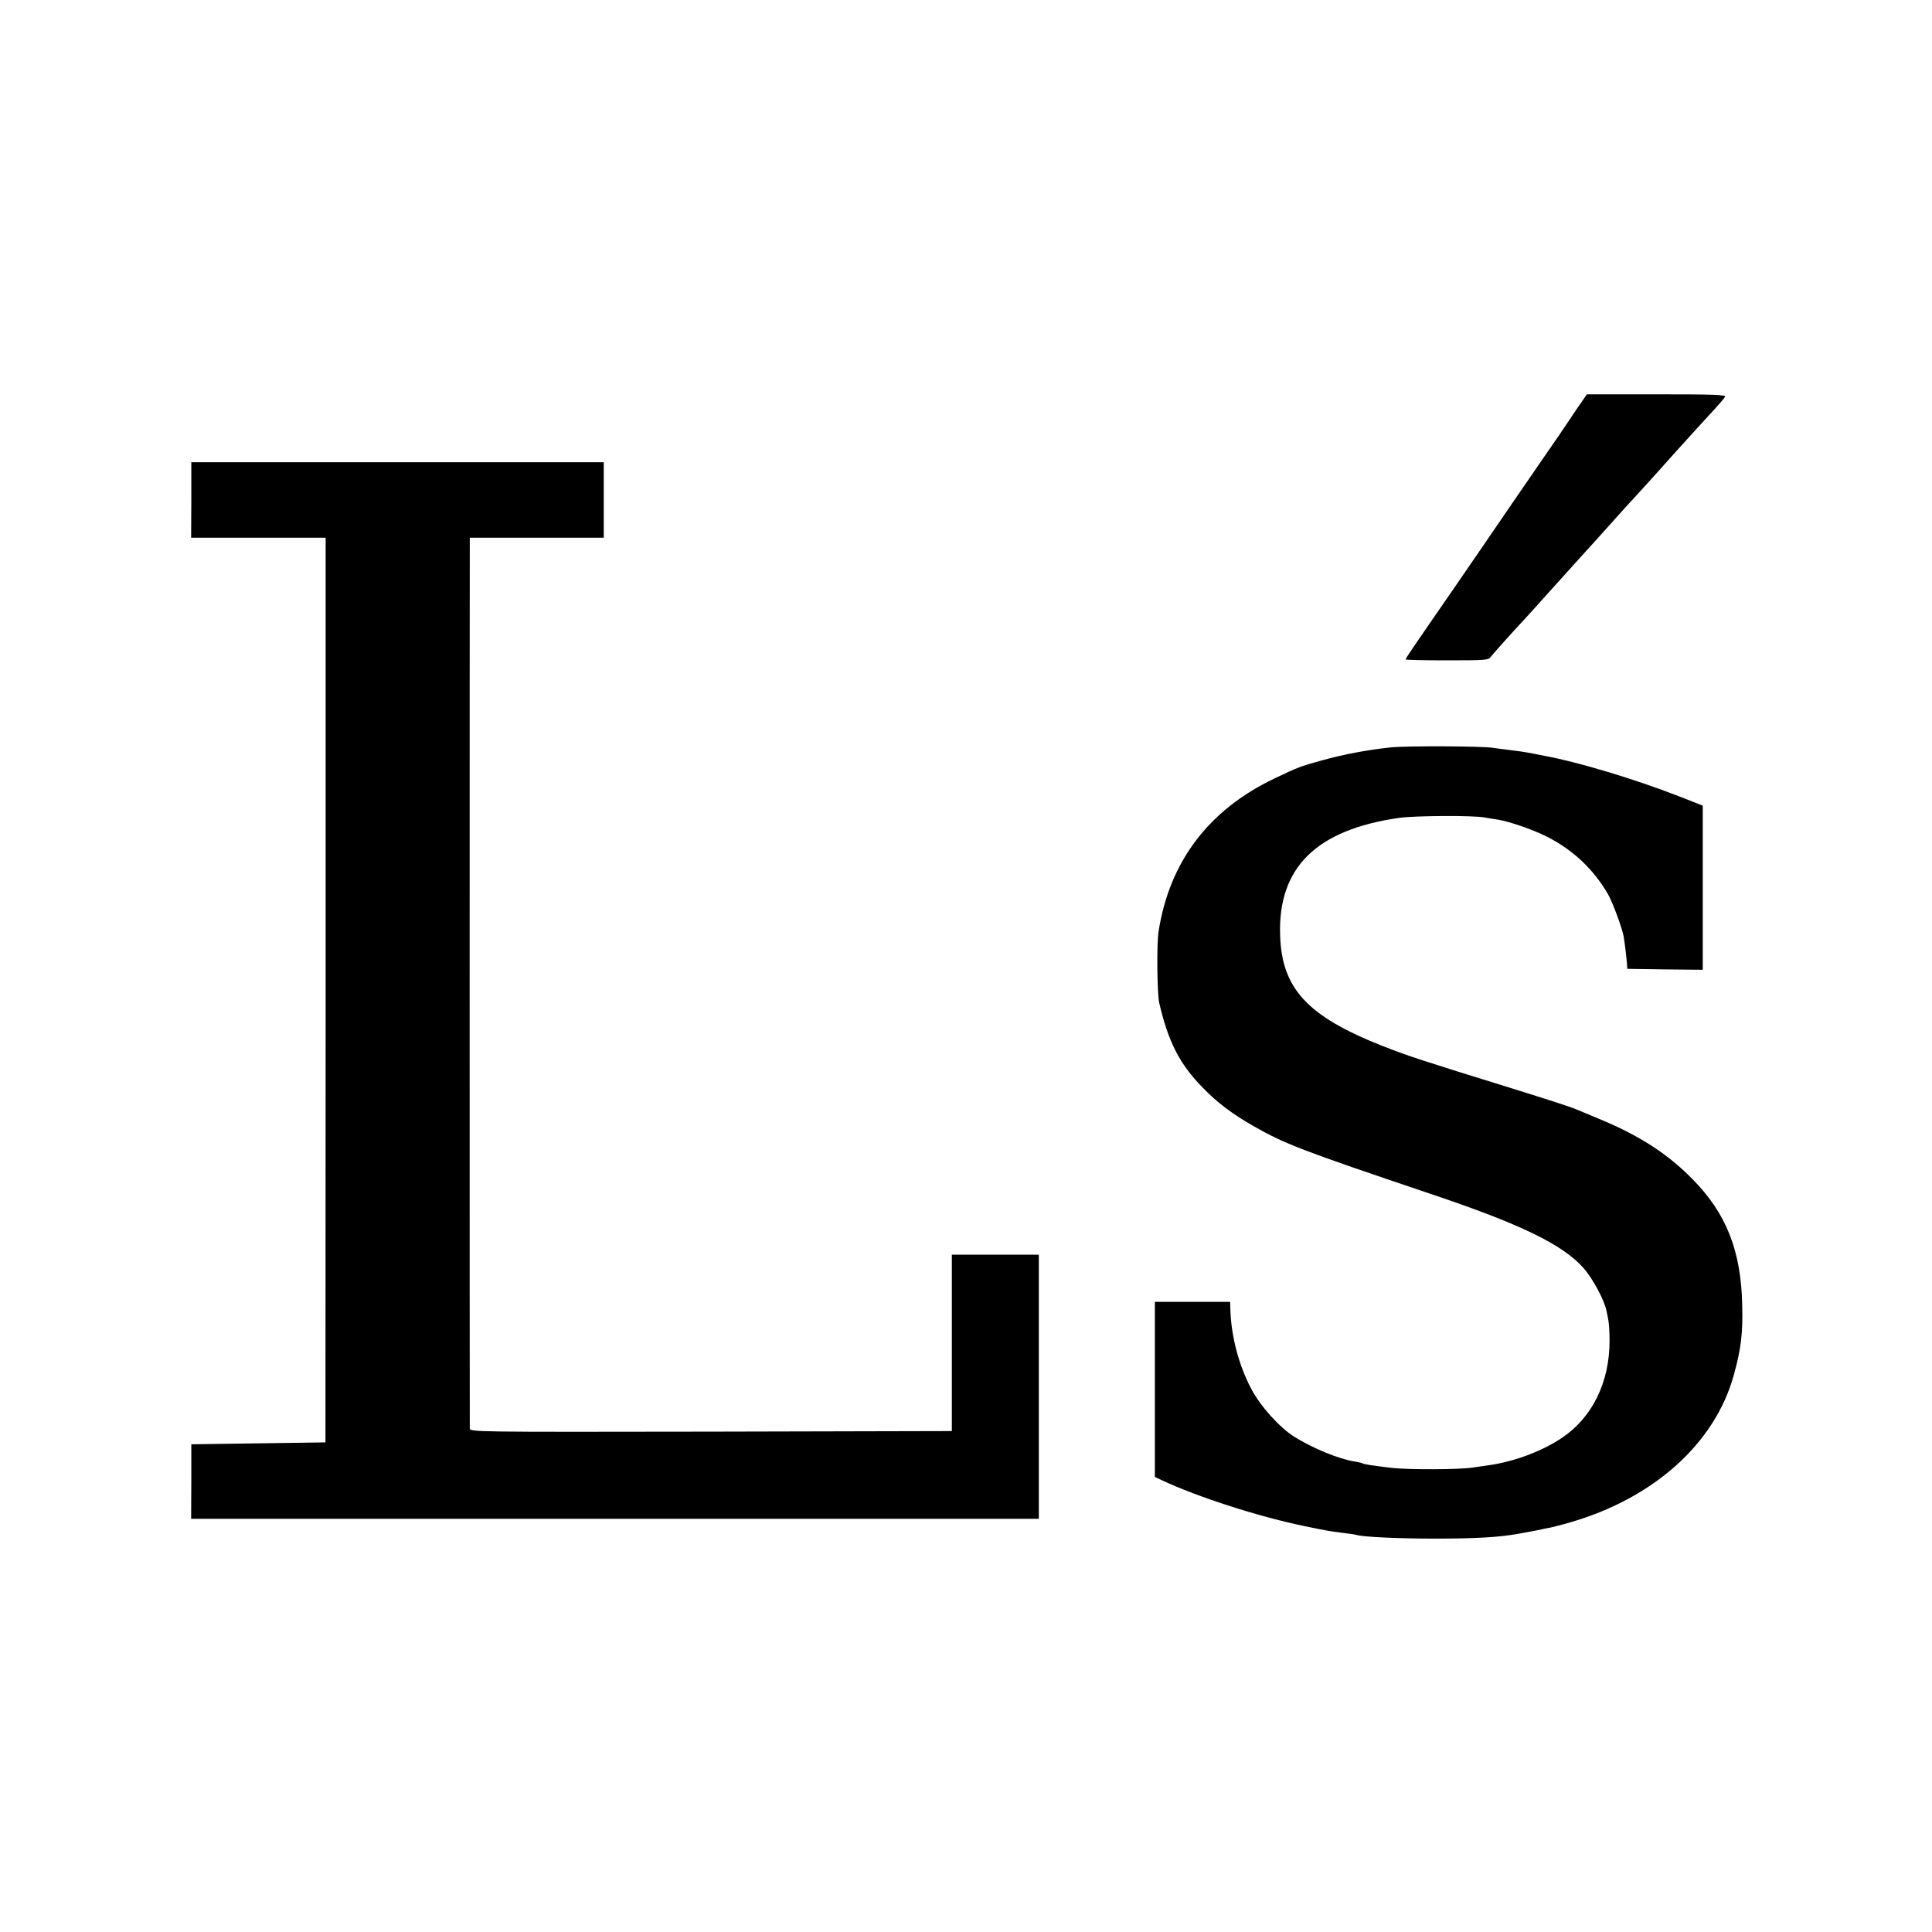
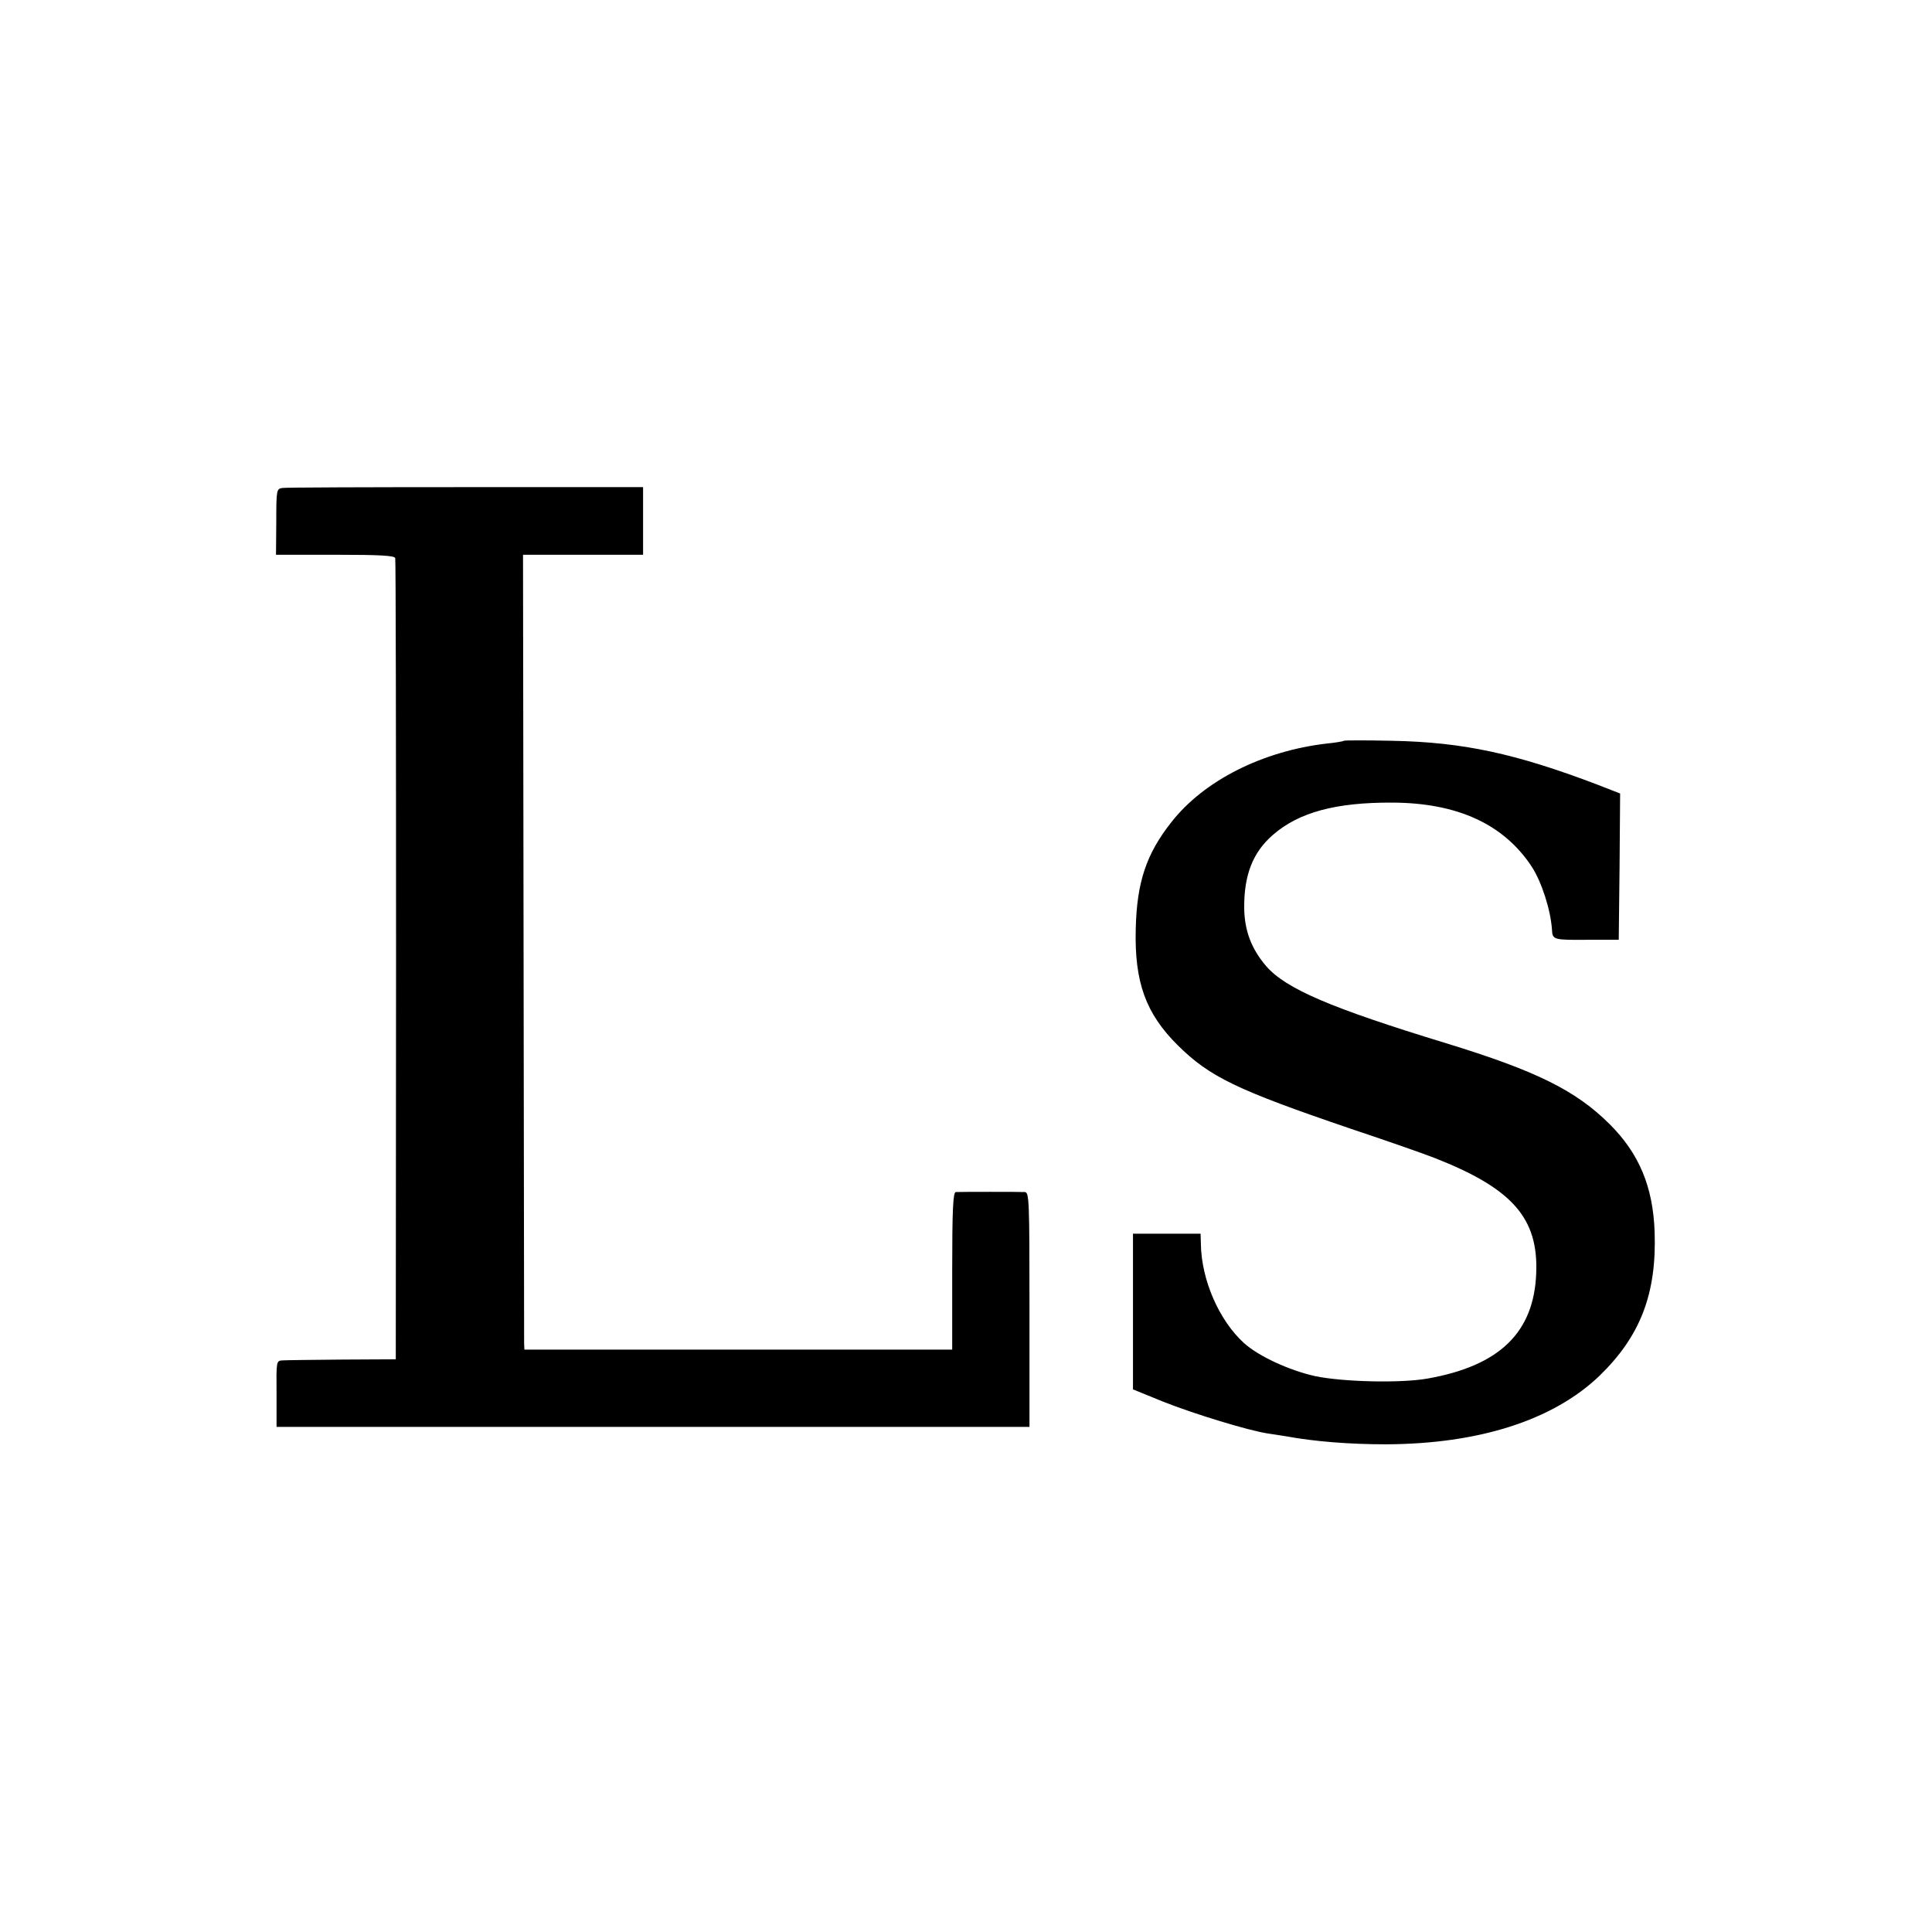
- <svg xmlns="http://www.w3.org/2000/svg" version="1" width="1365.333" height="1365.333" viewBox="0 0 1024 1024">
-   <path d="M836.1 216.2c-2.7 4-7.1 10.5-9.7 14.4-2.7 3.8-13.4 19.5-23.9 34.7-10.4 15.3-24.2 35.3-30.5 44.5-24.2 35-27 39.2-27 39.7 0 .3 9.9.5 21.9.5 20.5 0 22.1-.1 23.3-1.9 1.2-1.6 9.9-11.4 20.3-22.6 1.7-1.8 4.5-5 6.4-7.1 5.1-5.7 19.4-21.5 21.1-23.4 2.2-2.3 16-17.7 21.1-23.4 2.4-2.7 5.3-5.9 6.4-7 1.1-1.2 6-6.6 11-12.1 4.9-5.5 10.3-11.5 12-13.4 1.6-1.8 3.9-4.3 5-5.5 1.1-1.3 6.1-6.7 11-12.1 5-5.3 9.4-10.4 9.8-11.1.7-1.2-5-1.4-36.2-1.4h-37l-5 7.2zM101.4 265l-.1 20H172.6v239.7l-.1 239.8-35.5.5-35.6.5v19.7l-.1 19.8H550.6V665h-46.1v93.5l-127.7.3C249.5 759 249 759 249 757c-.1-2.6-.1-463.9 0-468.5V285h71v-40H101.4v20zM737.5 396.1c-12.7 1.3-25.6 3.8-36.8 6.9-12 3.3-13 3.8-25.2 9.6-34.8 16.6-55.6 44-61.4 80.9-1.1 6.5-.8 33.1.3 38 4.8 20.7 10.8 32.5 23.1 45 7.7 8 15.8 14 26.8 20.3 16.8 9.6 26.1 13.1 93.7 35.9 48.3 16.2 70.4 27 81.5 39.6 4.6 5.3 10.8 16.7 11.9 22.2.4 1.6.9 4.1 1.1 5.5.3 1.4.6 6.1.6 10.6 0 21.9-9 40.5-25.1 51.4-10.3 7-24.9 12.5-38.2 14.5-1.8.2-5.9.9-9 1.3-7.5 1.2-34.4 1.2-43.3.2-11.5-1.4-14.5-1.9-15.3-2.4-.4-.2-2.4-.7-4.4-1-8.2-1.3-22.1-7-31.8-13.1-7.6-4.7-18.1-16.3-22.7-25.2-6.7-12.5-10.8-28.1-11.2-42.6l-.1-3.7h-39.9v92.8l3.4 1.6c18.8 8.9 51.6 19.5 76.5 24.6 11.7 2.4 12.2 2.5 20 3.5 3 .3 6.1.8 6.8 1 3.1 1.1 22.5 2 41.7 2 20.9 0 33.9-.7 43.8-2.5 2.9-.5 6.3-1.1 7.7-1.4 1.4-.2 3.6-.7 5-1 1.4-.3 3.6-.8 5-1 1.4-.3 5.7-1.4 9.5-2.5 44.9-12.8 77.6-42.1 87.5-78.5 3.8-13.7 4.8-22 4.4-37-.6-28.8-8.5-48.6-26.4-66.7-13.3-13.5-28.2-23.1-49.5-31.9-5.5-2.3-10.9-4.5-12-5-3.8-1.6-14.2-4.9-35-11.4-45.9-14.2-54.5-17-67.7-22.2-39.8-15.7-53.4-30.4-54.3-58.5-1.3-36 19.1-56.1 63-62.4 8.4-1.2 39.5-1.4 45.5-.2 1.4.2 4.4.8 6.8 1.1 6.5 1.1 18.4 5.2 26 9 13.9 7 24.8 17.3 32.5 30.6 2.5 4.3 7.6 18.3 8.3 22.5.7 4.4 1.5 11.2 1.7 14l.2 3 20 .3 20 .2v-87l-12.5-4.9c-23.3-9.1-53.8-18.3-71-21.4-1.4-.3-4.1-.8-6-1.2-5.8-1.1-7.3-1.3-13-2-3-.3-6.8-.9-8.5-1.1-5.4-1-45.8-1.1-54-.3z" />
+ <svg xmlns="http://www.w3.org/2000/svg" version="1.0" width="700pt" height="700pt" viewBox="0 0 700 700" preserveAspectRatio="xMidYMid meet">
+   <g transform="translate(0,700) scale(0.1,-0.1)" fill="#000000" stroke="none">
+     <path d="M1023 5232 c-21 -3 -22 -7 -22 -123 l-1 -119 214 0 c162 0 215 -3 218 -12 2 -7 3 -663 3 -1458 l-1 -1445 -194 -1 c-107 -1 -205 -2 -217 -3 -22 -1 -22 -4 -21 -121 l0 -120 1364 0 1364 0 0 425 c0 398 -1 425 -17 426 -21 1 -232 1 -250 0 -10 -1 -13 -65 -13 -286 l0 -285 -775 0 -775 0 -1 23 c0 12 -1 660 -2 1439 l-2 1418 218 0 217 0 0 123 0 122 -642 0 c-354 0 -653 -1 -665 -3z" />
+     <path d="M4869 4316 c-2 -2 -30 -7 -62 -10 -232 -27 -445 -134 -563 -285 -91 -115 -125 -218 -129 -386 -5 -193 36 -307 152 -422 116 -115 214 -162 628 -303 132 -44 269 -92 304 -106 280 -110 375 -217 367 -417 -8 -215 -133 -336 -395 -382 -98 -17 -305 -12 -406 9 -94 21 -205 72 -258 120 -90 82 -154 228 -156 359 l-1 37 -123 0 -122 0 0 -282 0 -282 108 -44 c113 -45 313 -106 382 -116 22 -3 51 -8 65 -10 102 -19 232 -29 360 -29 338 1 606 87 774 247 149 144 209 298 201 524 -6 162 -56 282 -162 388 -123 123 -267 194 -593 294 -419 128 -580 197 -652 279 -54 63 -79 129 -80 211 -1 119 31 202 104 265 94 82 228 118 433 117 237 -1 405 -79 506 -234 35 -55 67 -154 72 -225 2 -39 4 -39 137 -38 l105 0 3 265 2 265 -82 32 c-297 113 -487 154 -744 159 -94 2 -173 2 -175 0z" />
+   </g>
</svg>
